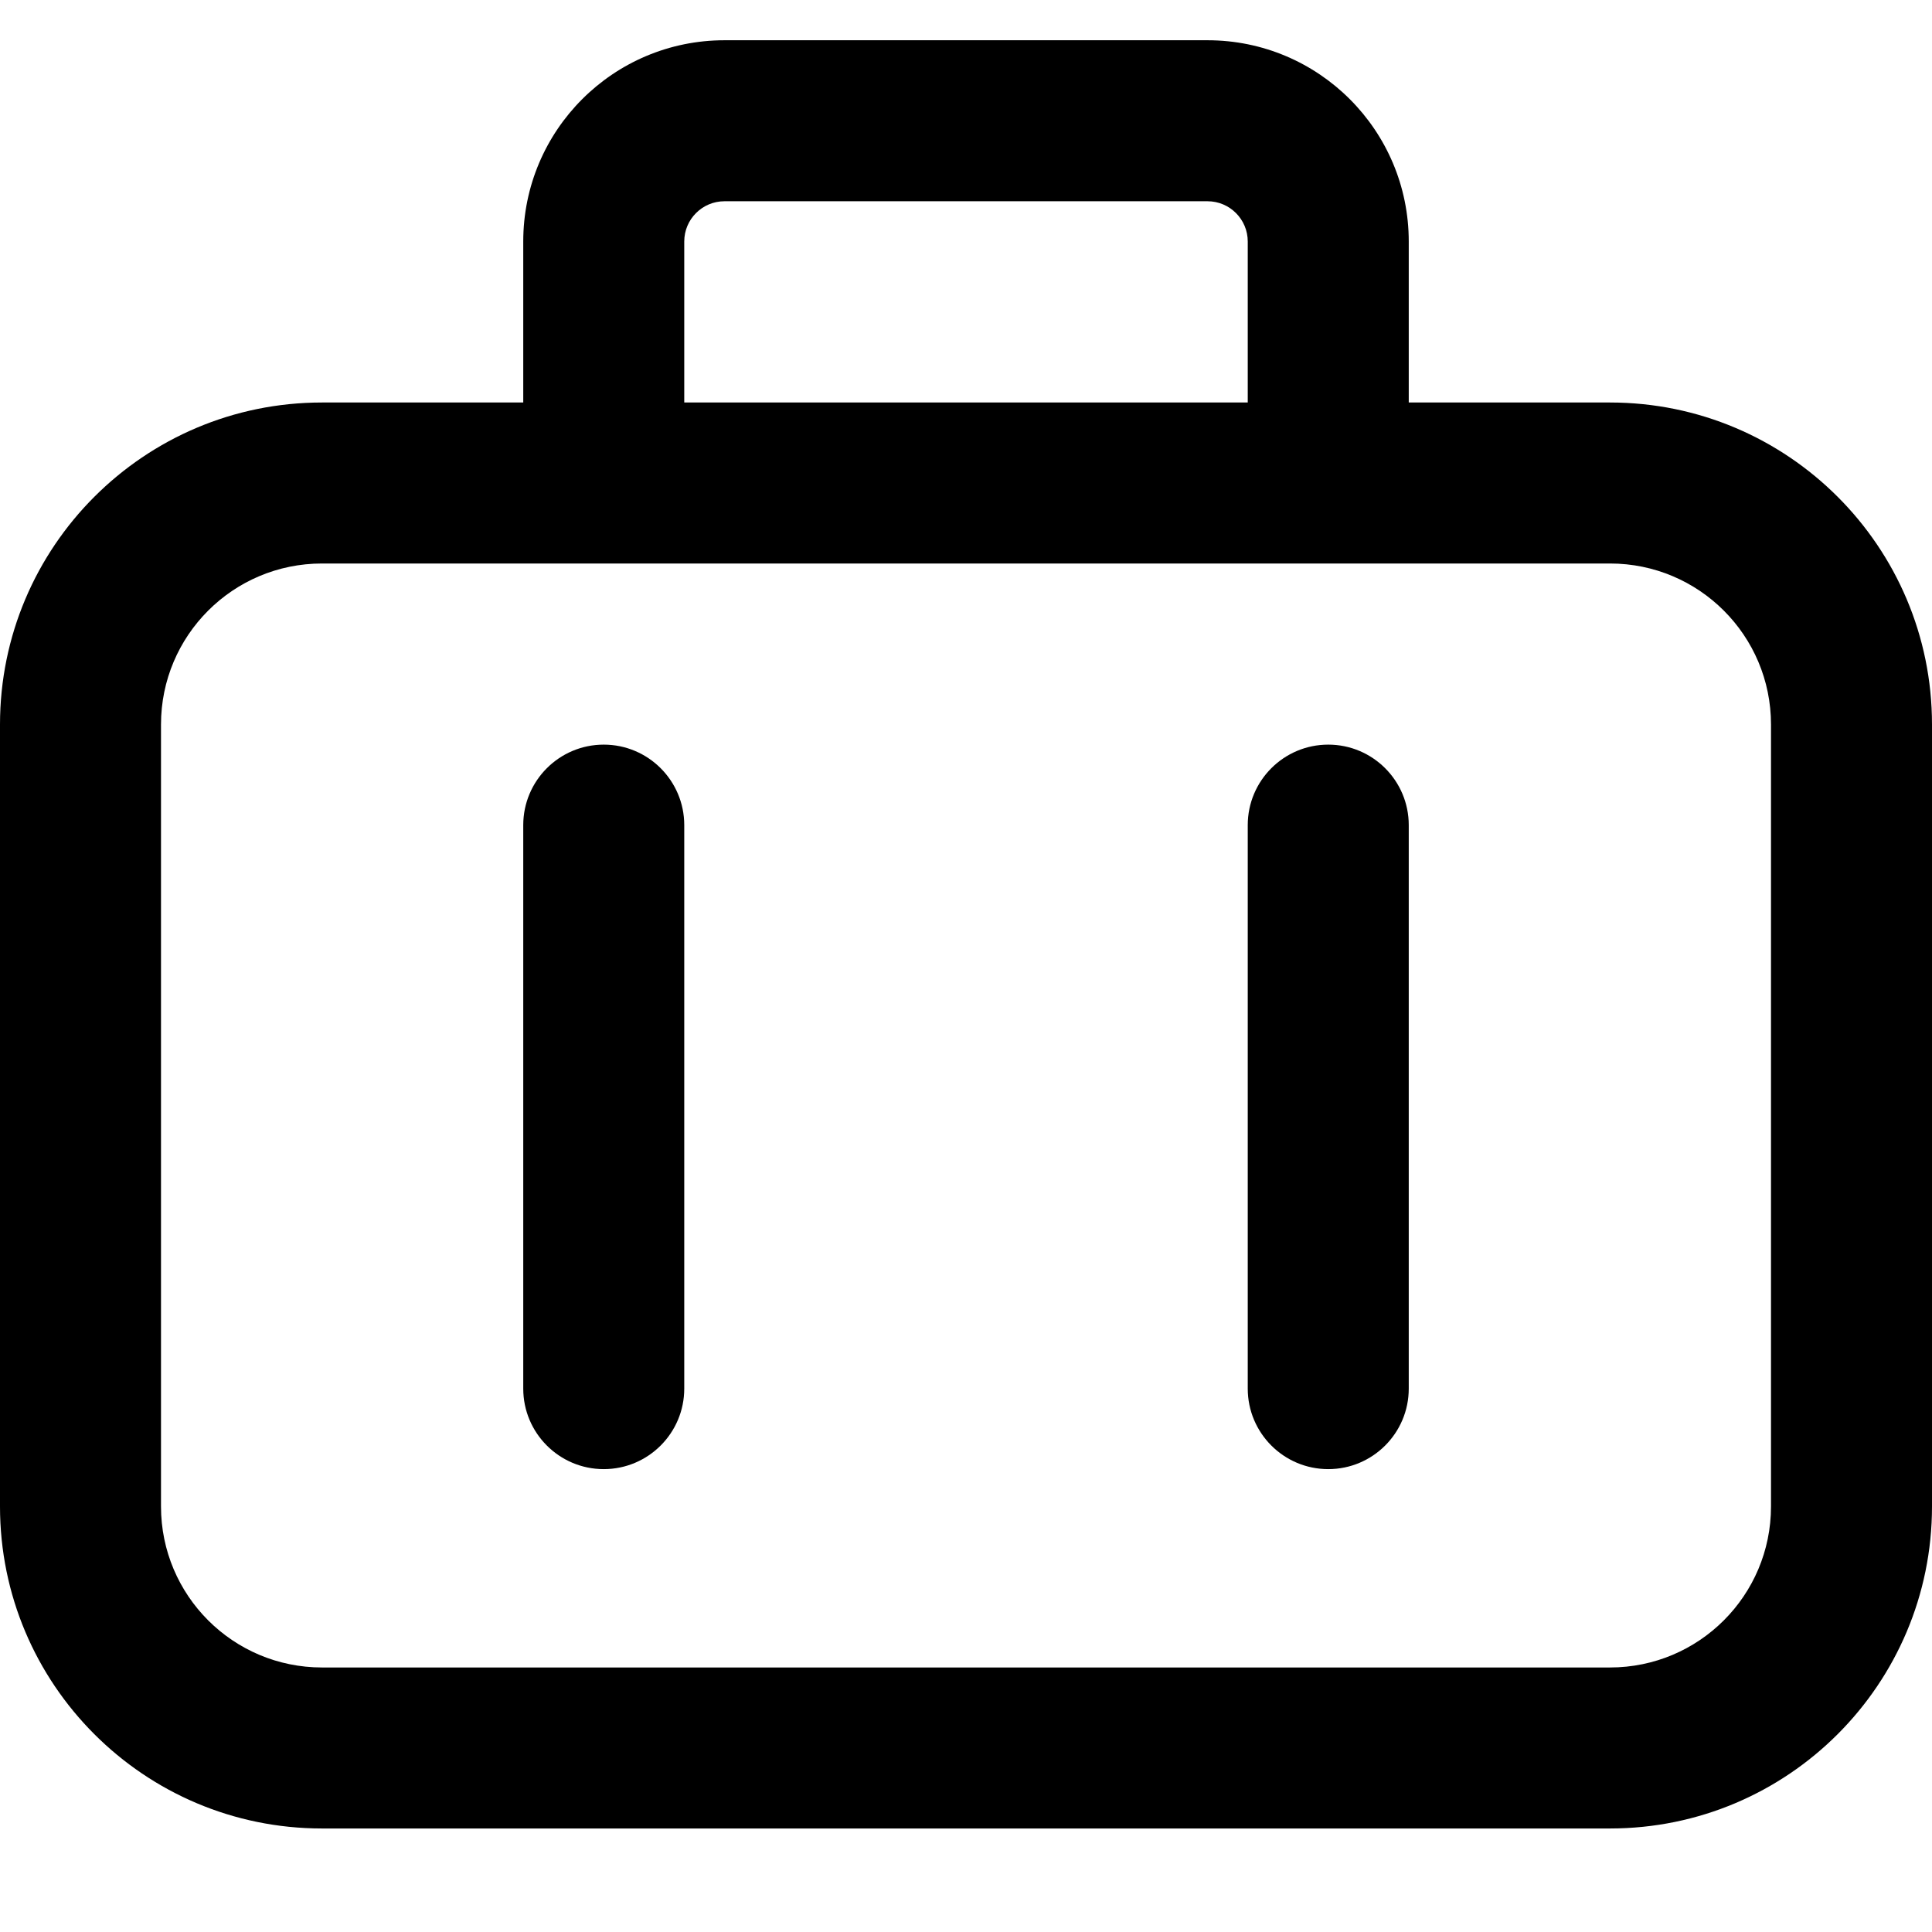
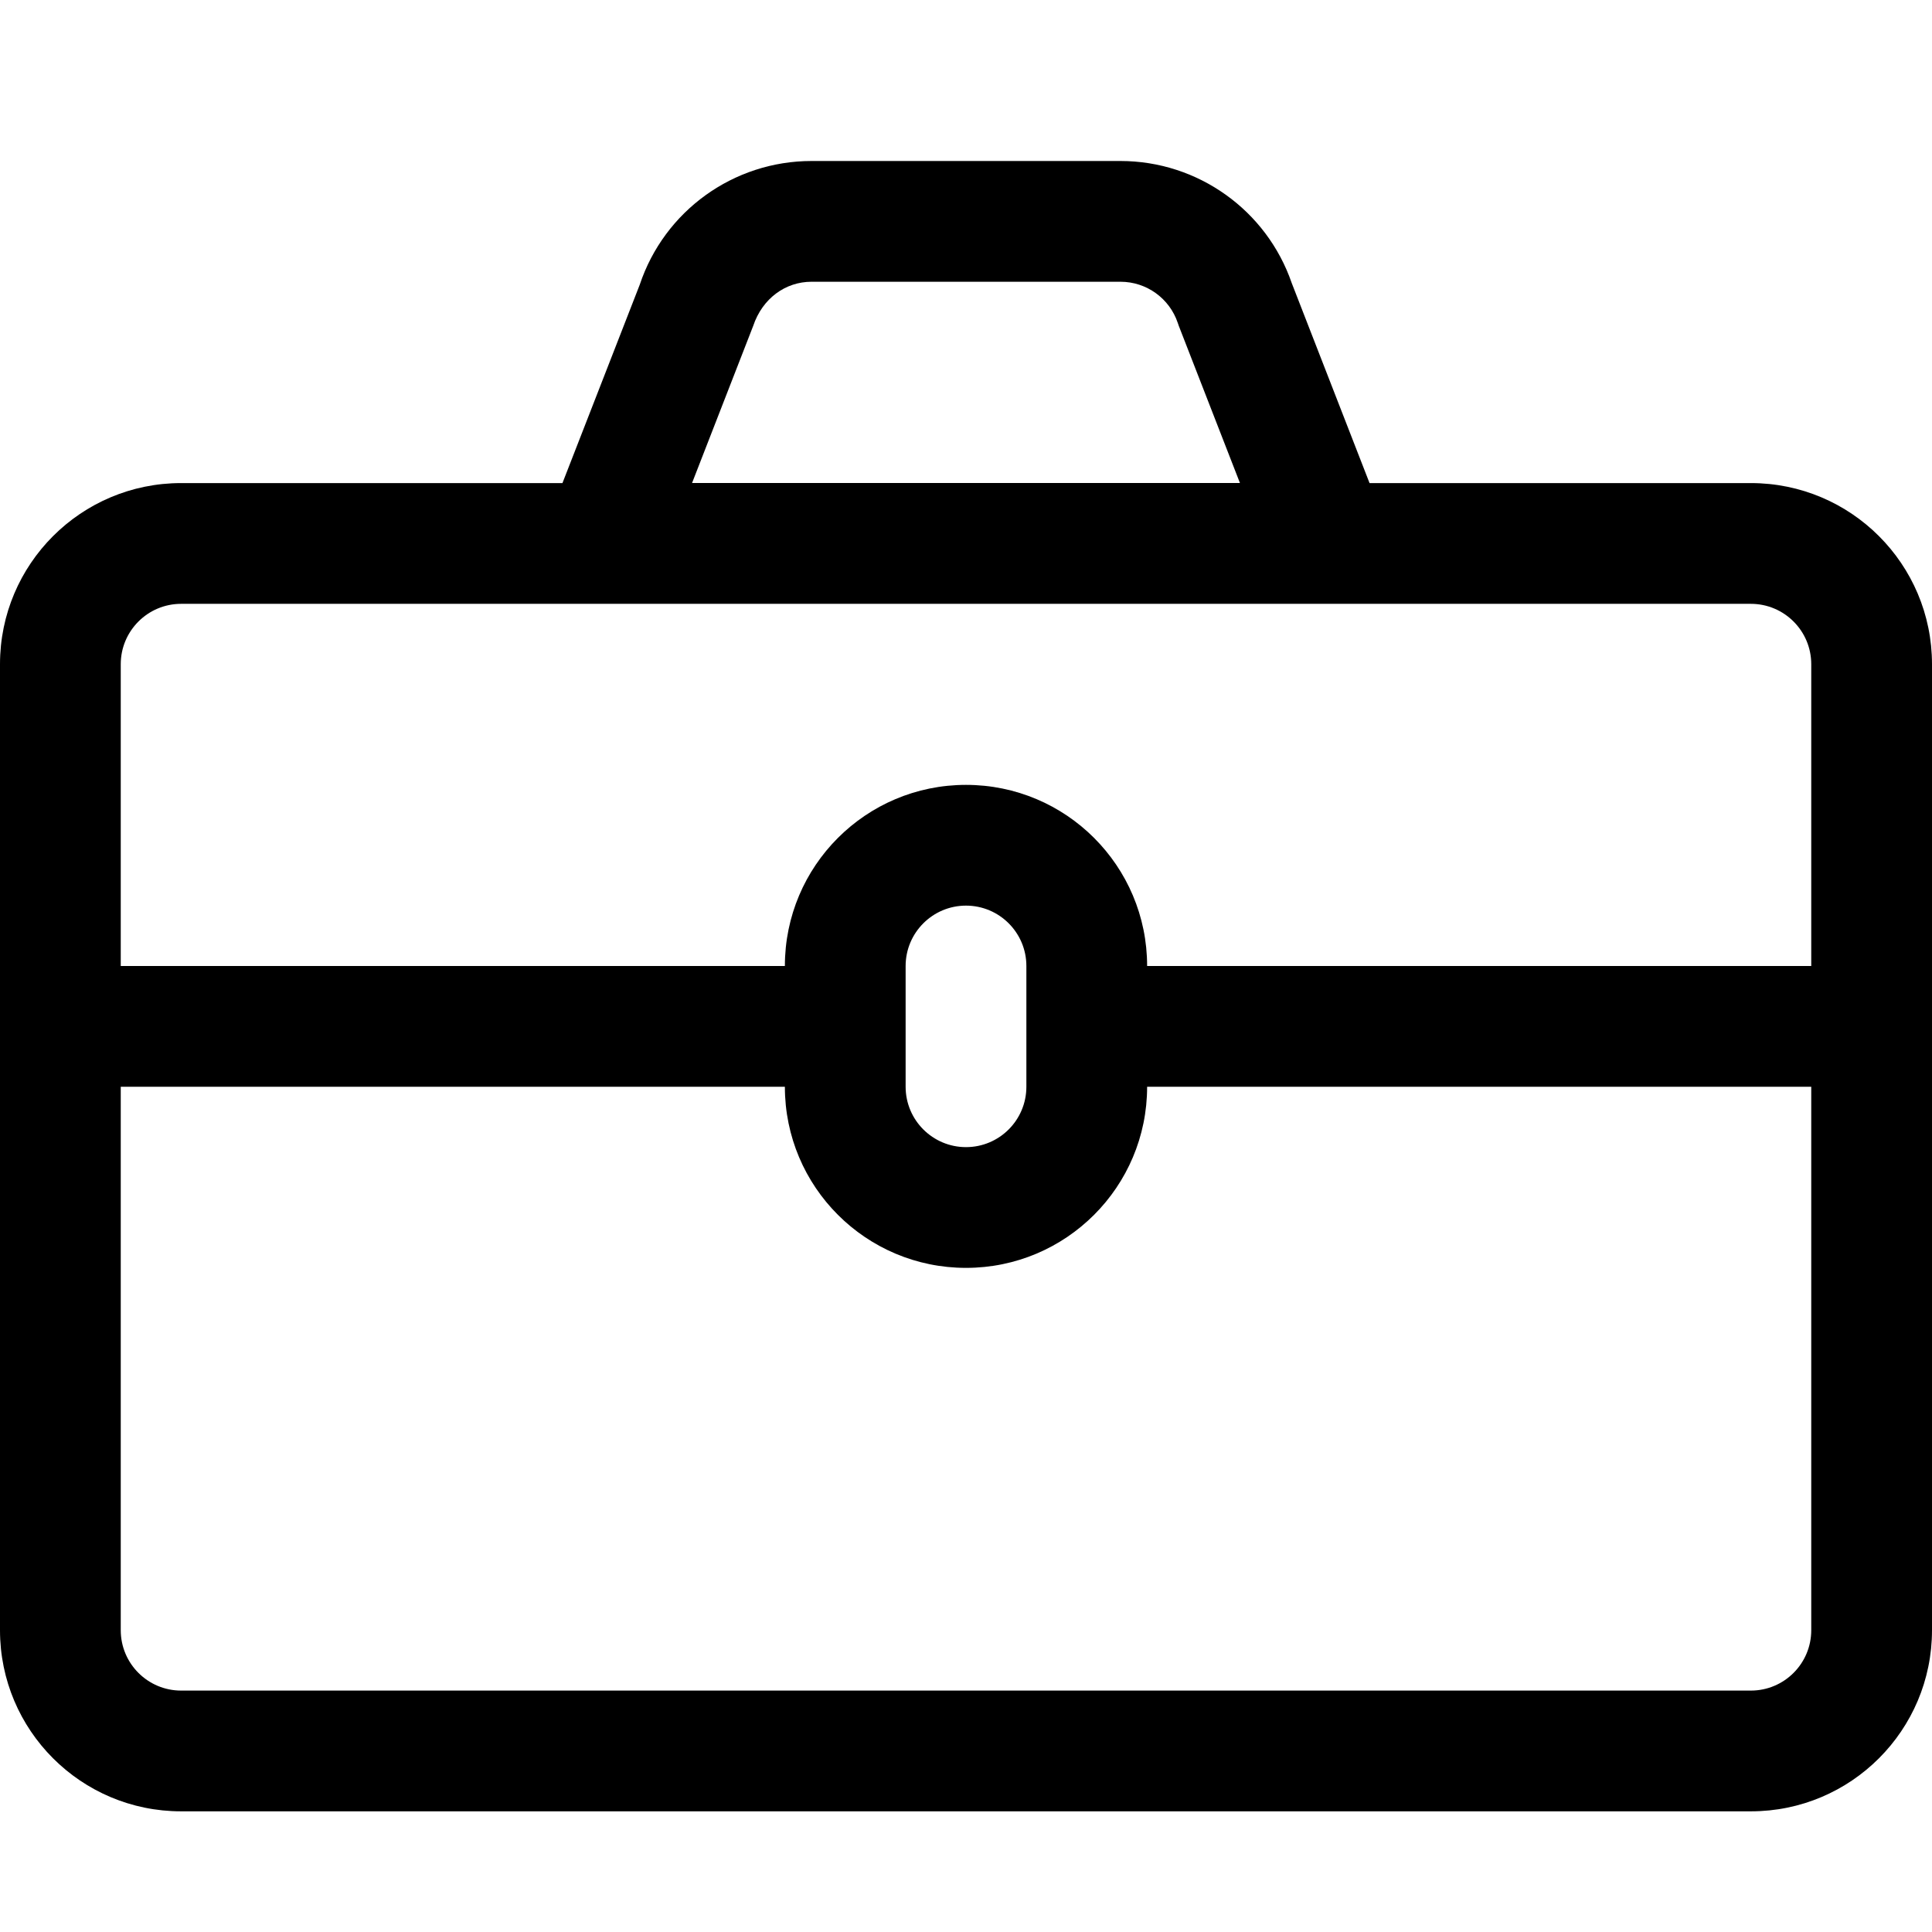
<svg xmlns="http://www.w3.org/2000/svg" width="24px" height="24px" viewBox="0 0 24 24" version="1.1">
-   <defs />
-   <g id="Symbols" stroke="none" stroke-width="1" fill="none" fill-rule="evenodd">
-     <path d="M4,7 C2.895,7 2,7.895 2,9 L2,18.714 C2,19.819 2.895,20.714 4,20.714 L20,20.714 C21.105,20.714 22,19.819 22,18.714 L22,9 C22,7.895 21.105,7 20,7 L4,7 Z M6.5,5 L6.5,3 C6.5,1.619 7.619,0.5 9,0.5 L15,0.5 C16.381,0.5 17.5,1.619 17.5,3 L17.5,5 L20,5 C22.209,5 24,6.791 24,9 L24,18.714 C24,20.923 22.209,22.714 20,22.714 L4,22.714 C1.791,22.714 0,20.923 0,18.714 L0,9 C0,6.791 1.791,5 4,5 L6.5,5 Z M8.5,5 L15.5,5 L15.5,3 C15.5,2.724 15.276,2.5 15,2.5 L9,2.5 C8.724,2.5 8.5,2.724 8.5,3 L8.5,5 Z M8.5,17.25 C8.5,17.802 8.052,18.25 7.5,18.25 C6.948,18.25 6.5,17.802 6.5,17.25 L6.5,10.25 C6.5,9.698 6.948,9.25 7.5,9.25 C8.052,9.25 8.5,9.698 8.5,10.25 L8.5,17.25 Z M15.5,10.25 C15.5,9.698 15.948,9.25 16.5,9.25 C17.052,9.25 17.5,9.698 17.5,10.25 L17.5,17.25 C17.5,17.802 17.052,18.25 16.5,18.25 C15.948,18.25 15.5,17.802 15.5,17.25 L15.5,10.25 Z" id="Combined-Shape" fill="#000000" fill-rule="nonzero" />
+   <g id="Icons" stroke="none" stroke-width="1" fill="none" fill-rule="evenodd">
+     <path d="M22.5,13.5 L14.25,13.5 C14.25,14.743 13.243,15.75 12,15.75 C10.757,15.75 9.75,14.743 9.75,13.5 L1.5,13.5 L1.5,20.251 C1.5,20.665 1.836,21.001 2.25,21.001 L21.75,21.001 C22.164,21.001 22.5,20.665 22.5,20.251 L22.5,13.5 Z M22.5,12 L22.5,8.251 C22.5,7.837 22.164,7.501 21.75,7.501 L2.25,7.501 C1.836,7.501 1.5,7.837 1.5,8.251 L1.5,12 L9.75,12 C9.75,10.757 10.757,9.75 12,9.75 C13.243,9.75 14.25,10.757 14.25,12 L22.5,12 Z M6.987,6.001 L7.947,3.537 C8.253,2.619 9.113,2 10.081,2 L13.919,2 C14.88,2 15.735,2.611 16.047,3.518 L17.013,6.001 L21.75,6.001 C22.993,6.001 24,7.008 24,8.251 L24,20.251 C24,21.494 22.993,22.501 21.75,22.501 L2.25,22.501 C1.007,22.501 0,21.494 0,20.251 L0,8.251 C0,7.008 1.007,6.001 2.25,6.001 L6.987,6.001 Z M8.597,6 L15.403,6 L14.643,4.047 L14.631,4.012 C14.528,3.706 14.242,3.5 13.919,3.5 L10.081,3.5 C9.758,3.5 9.472,3.706 9.357,4.047 L8.597,6 Z M12.75,13.5 L12.75,12 C12.75,11.586 12.414,11.25 12,11.25 C11.586,11.25 11.25,11.586 11.25,12 L11.25,13.5 C11.25,13.914 11.586,14.25 12,14.25 C12.414,14.25 12.75,13.914 12.75,13.5 Z" id="Shape" fill="#000000" fill-rule="nonzero" />
  </g>
</svg>
